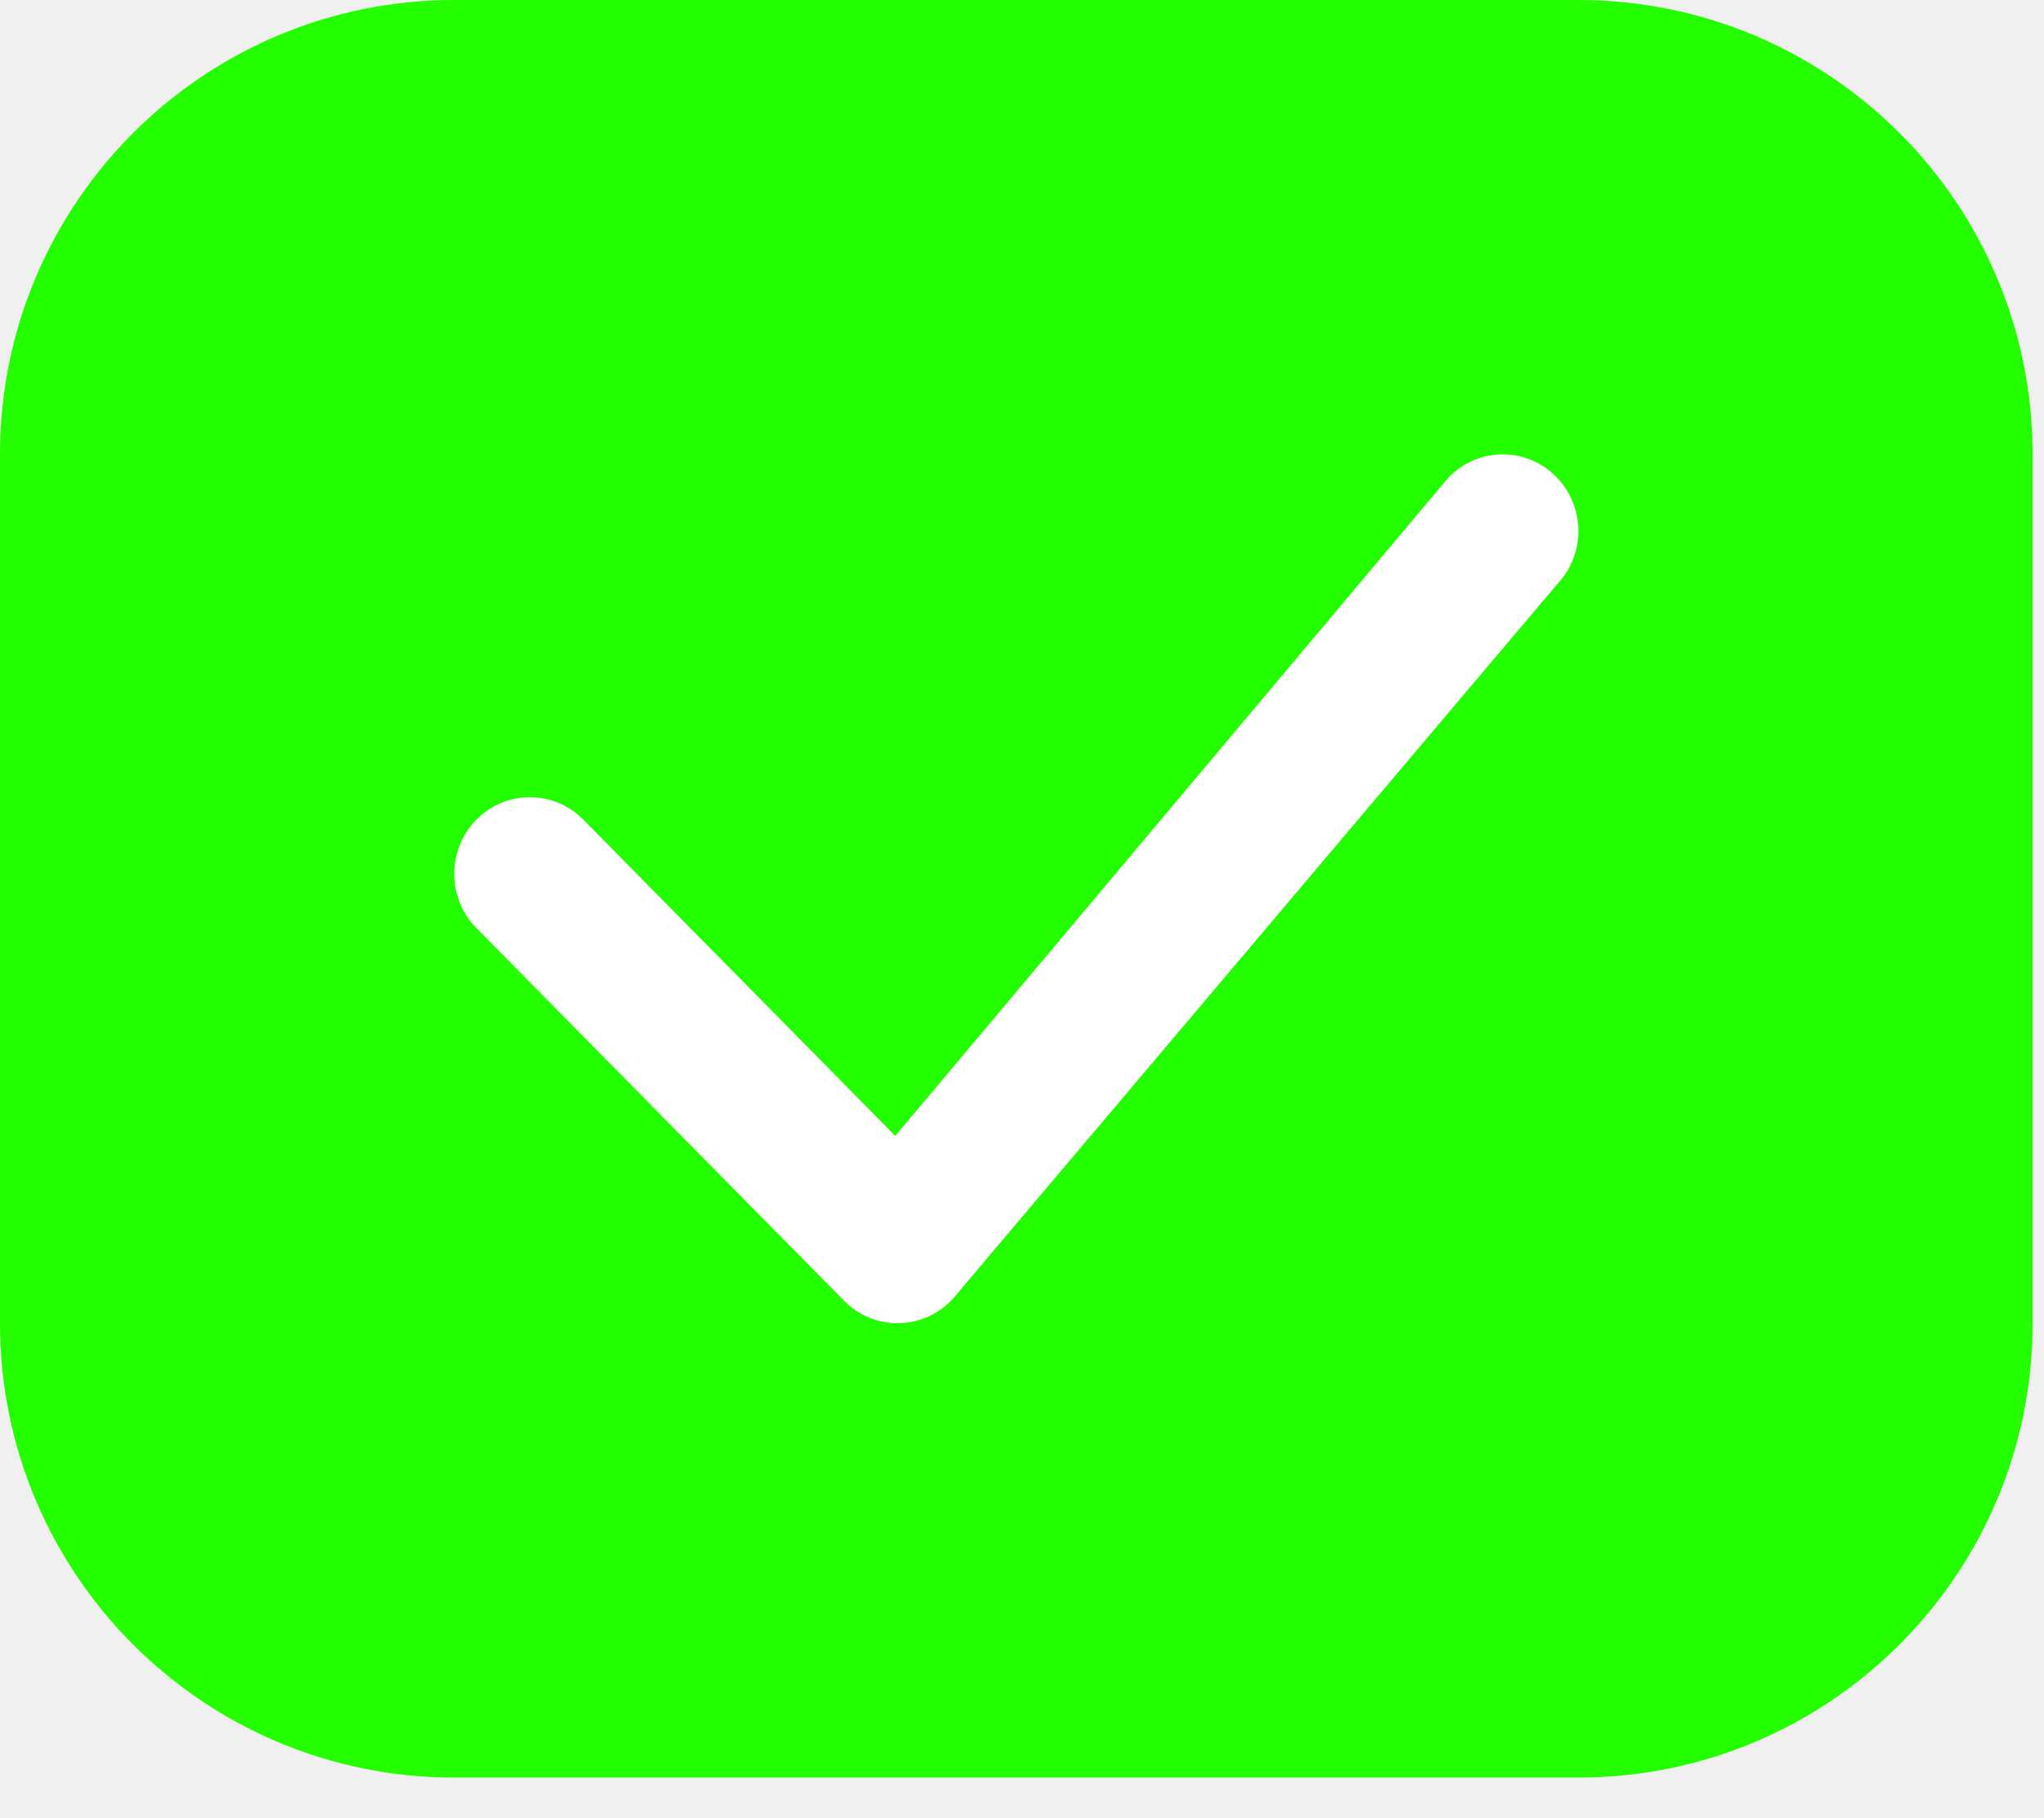
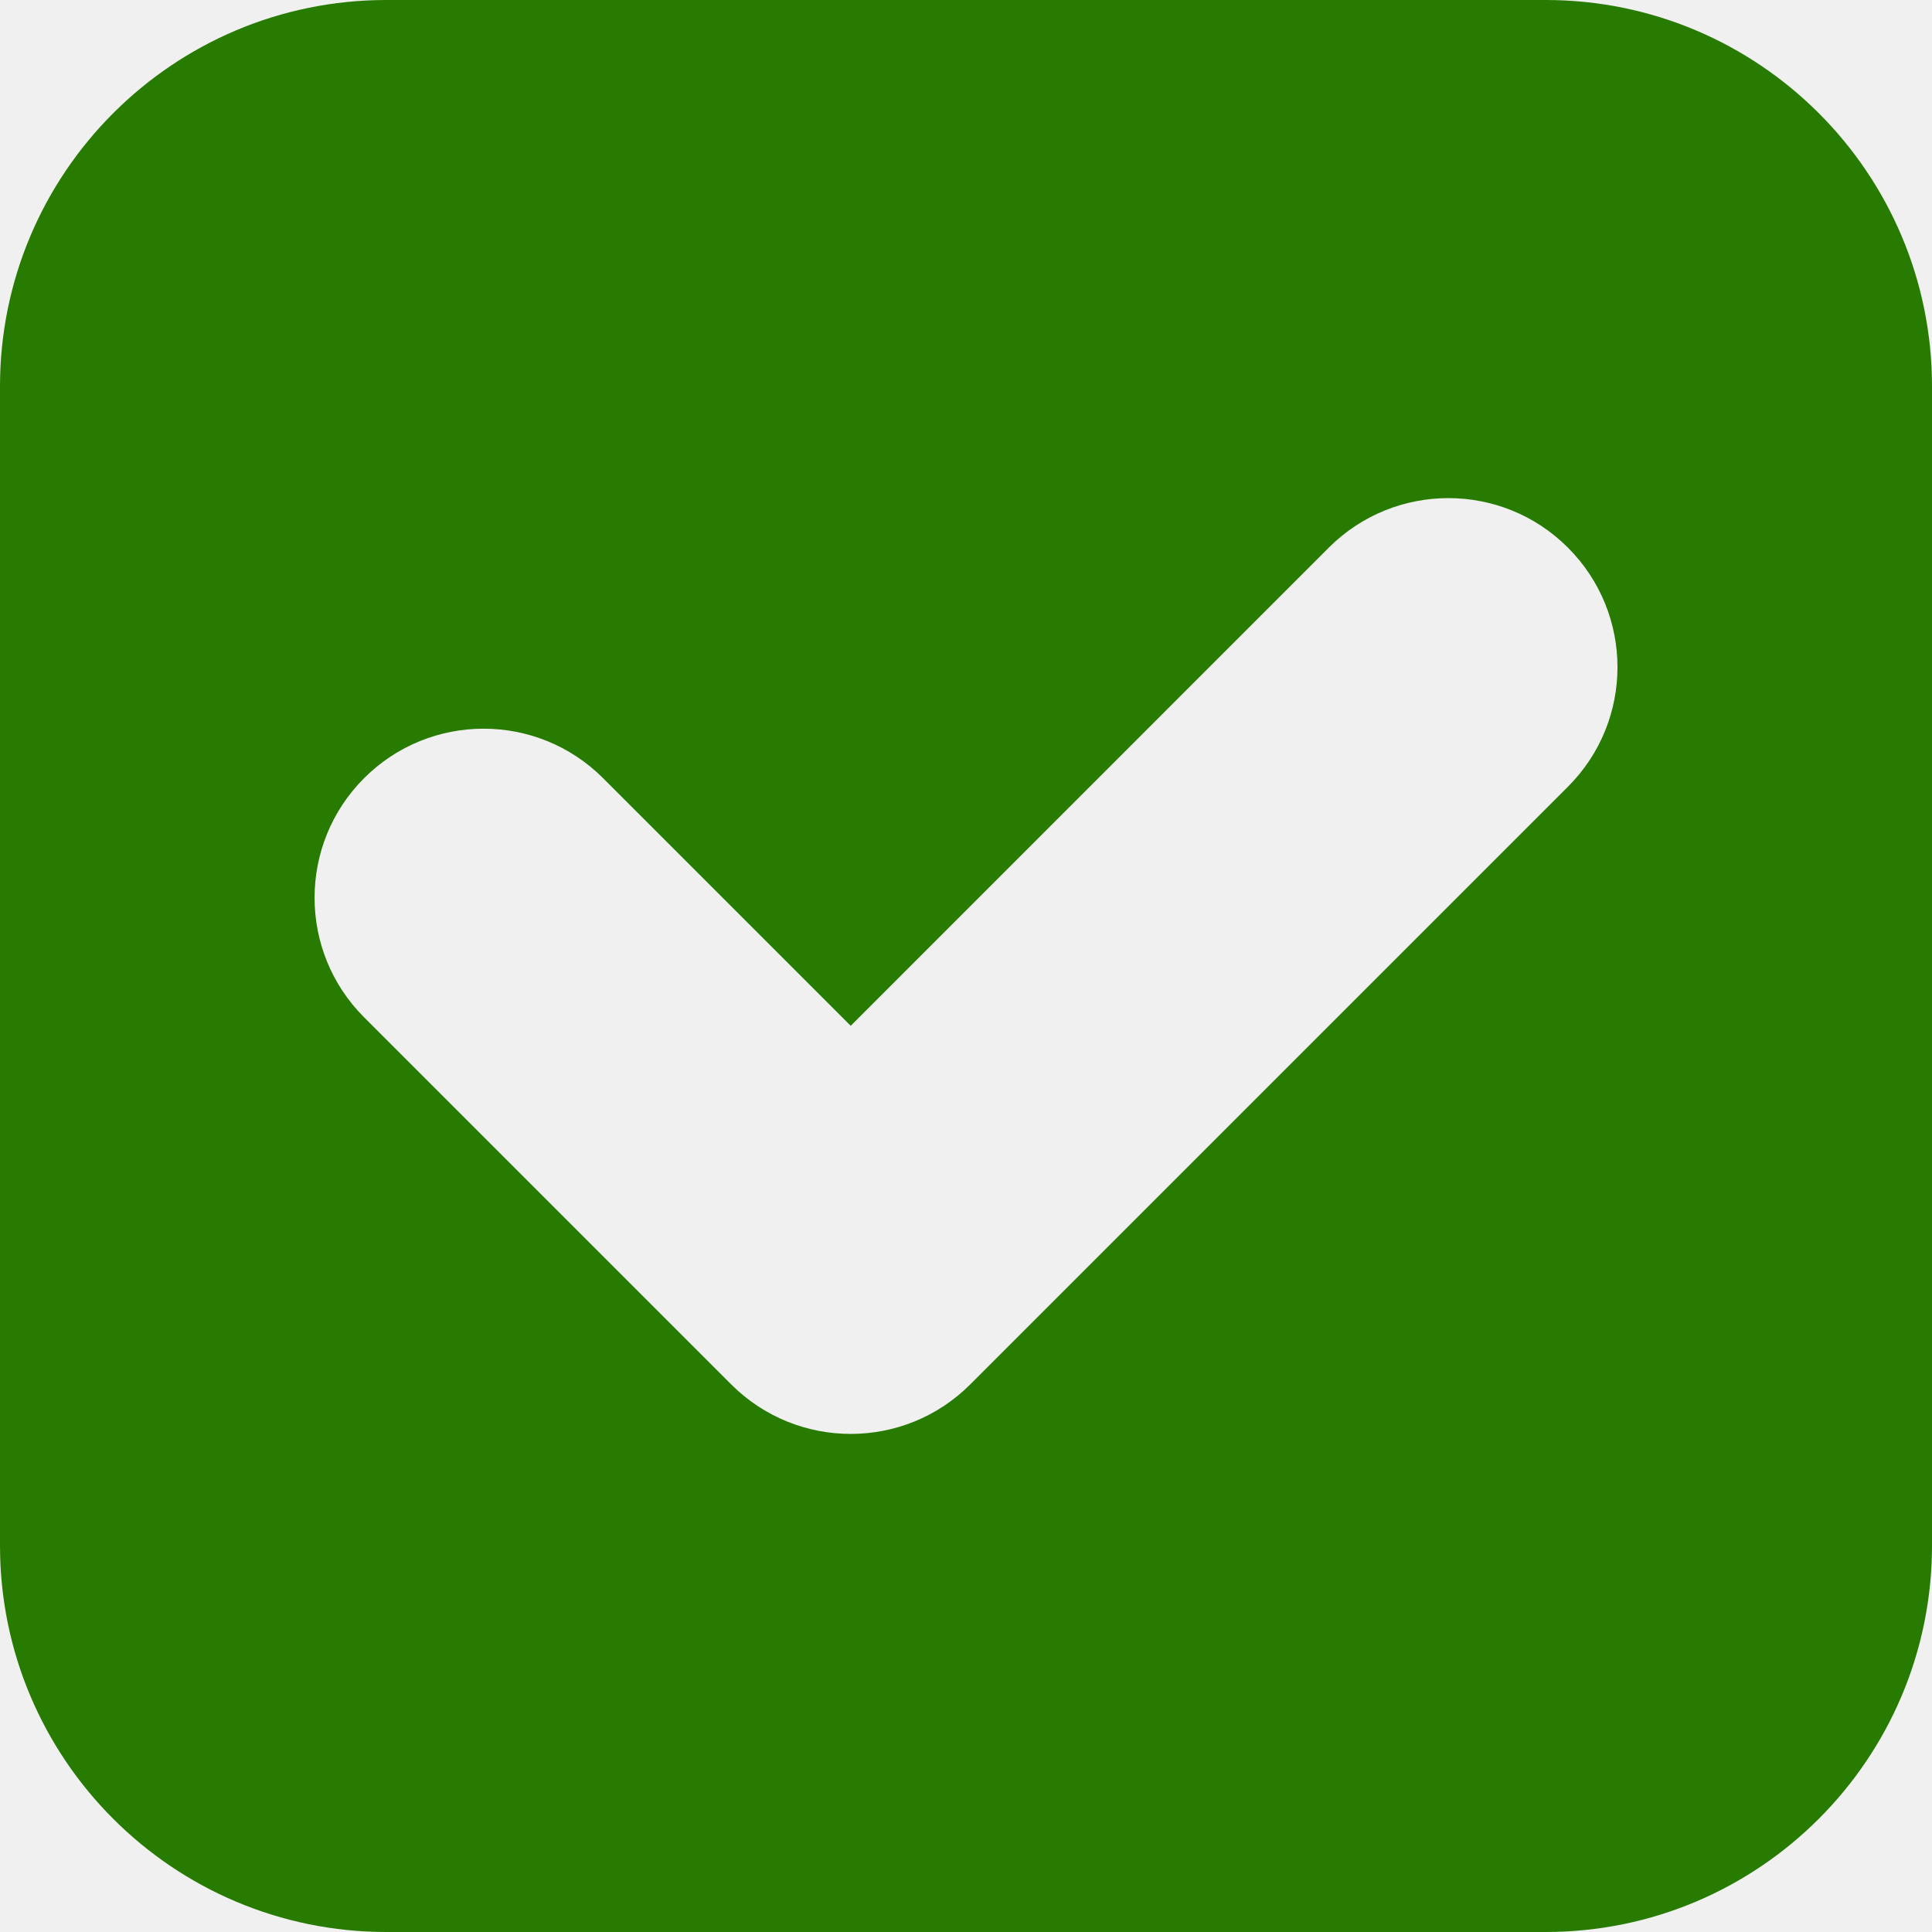
- <svg xmlns="http://www.w3.org/2000/svg" width="45" height="40" viewBox="0 0 45 40" fill="none">
-   <rect width="44.749" height="39.124" rx="10" fill="#24FF00" />
-   <path d="M31.905 10.495C32.058 10.338 32.242 10.214 32.444 10.129C32.646 10.044 32.863 10 33.083 10C33.302 10 33.519 10.044 33.721 10.129C33.924 10.214 34.107 10.338 34.261 10.495C34.904 11.145 34.913 12.196 34.283 12.857L20.979 28.585C20.828 28.751 20.645 28.884 20.44 28.977C20.236 29.069 20.015 29.119 19.79 29.123C19.566 29.128 19.343 29.086 19.136 29.001C18.928 28.916 18.74 28.79 18.583 28.63L10.487 20.426C10.175 20.108 10 19.68 10 19.234C10 18.788 10.175 18.36 10.487 18.041C10.641 17.885 10.824 17.76 11.026 17.675C11.228 17.59 11.446 17.547 11.665 17.547C11.884 17.547 12.101 17.59 12.304 17.675C12.506 17.76 12.689 17.885 12.843 18.041L19.71 25.001L31.86 10.544C31.874 10.527 31.889 10.51 31.905 10.495Z" fill="white" />
+ <svg xmlns="http://www.w3.org/2000/svg" width="21" height="21" viewBox="0 0 21 21" fill="none">
+   <g clip-path="url(#clip0_460_68)">
+     <path d="M16.8 0H4.2C1.881 0 0 1.881 0 4.2V16.8C0 19.119 1.881 21 4.2 21H16.8C19.119 21 21 19.119 21 16.8V4.2C21 1.881 19.119 0 16.8 0ZM17.043 8.551L10.546 15.048C10.187 15.407 9.717 15.586 9.247 15.586C8.778 15.586 8.307 15.407 7.948 15.048L3.957 11.057C3.24 10.34 3.24 9.177 3.957 8.459C4.675 7.741 5.838 7.741 6.556 8.459L9.247 11.15L14.444 5.952C15.162 5.235 16.325 5.235 17.042 5.952C17.761 6.67 17.761 7.833 17.043 8.551Z" fill="#277B00" />
+   </g>
+   <defs>
+     <clipPath id="clip0_460_68">
+       <rect width="21" height="21" fill="white" />
+     </clipPath>
+   </defs>
</svg>
